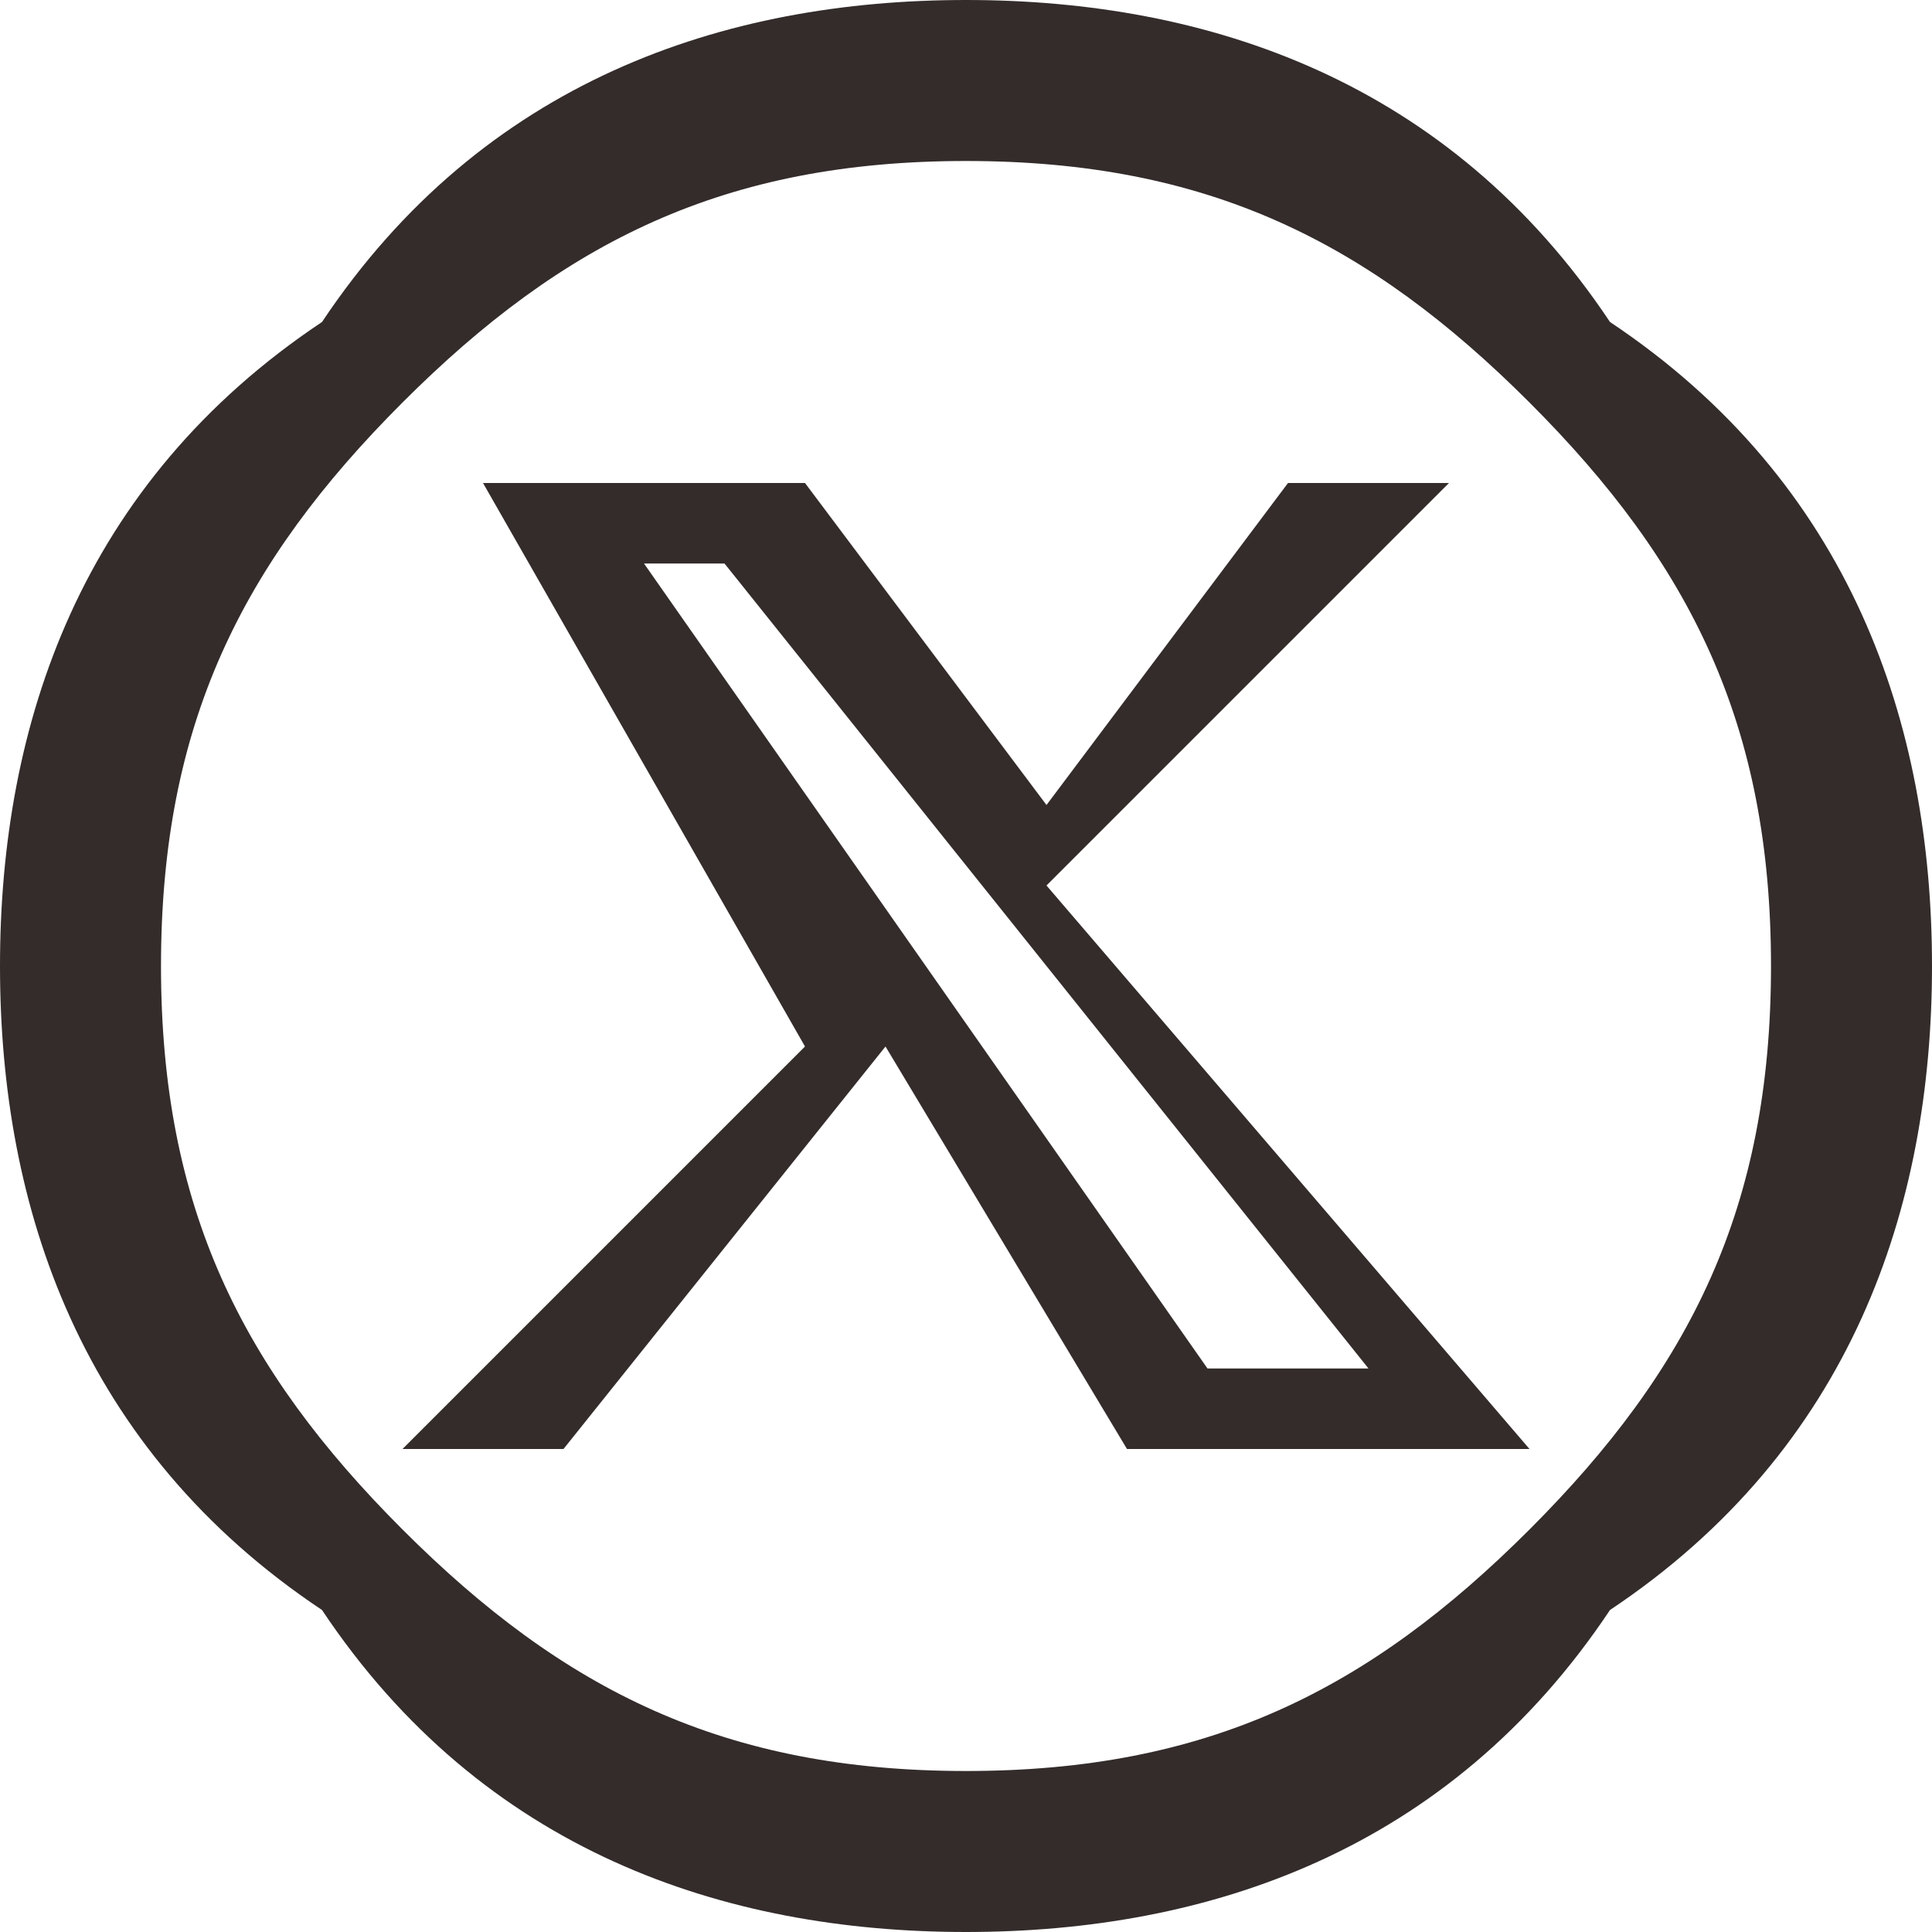
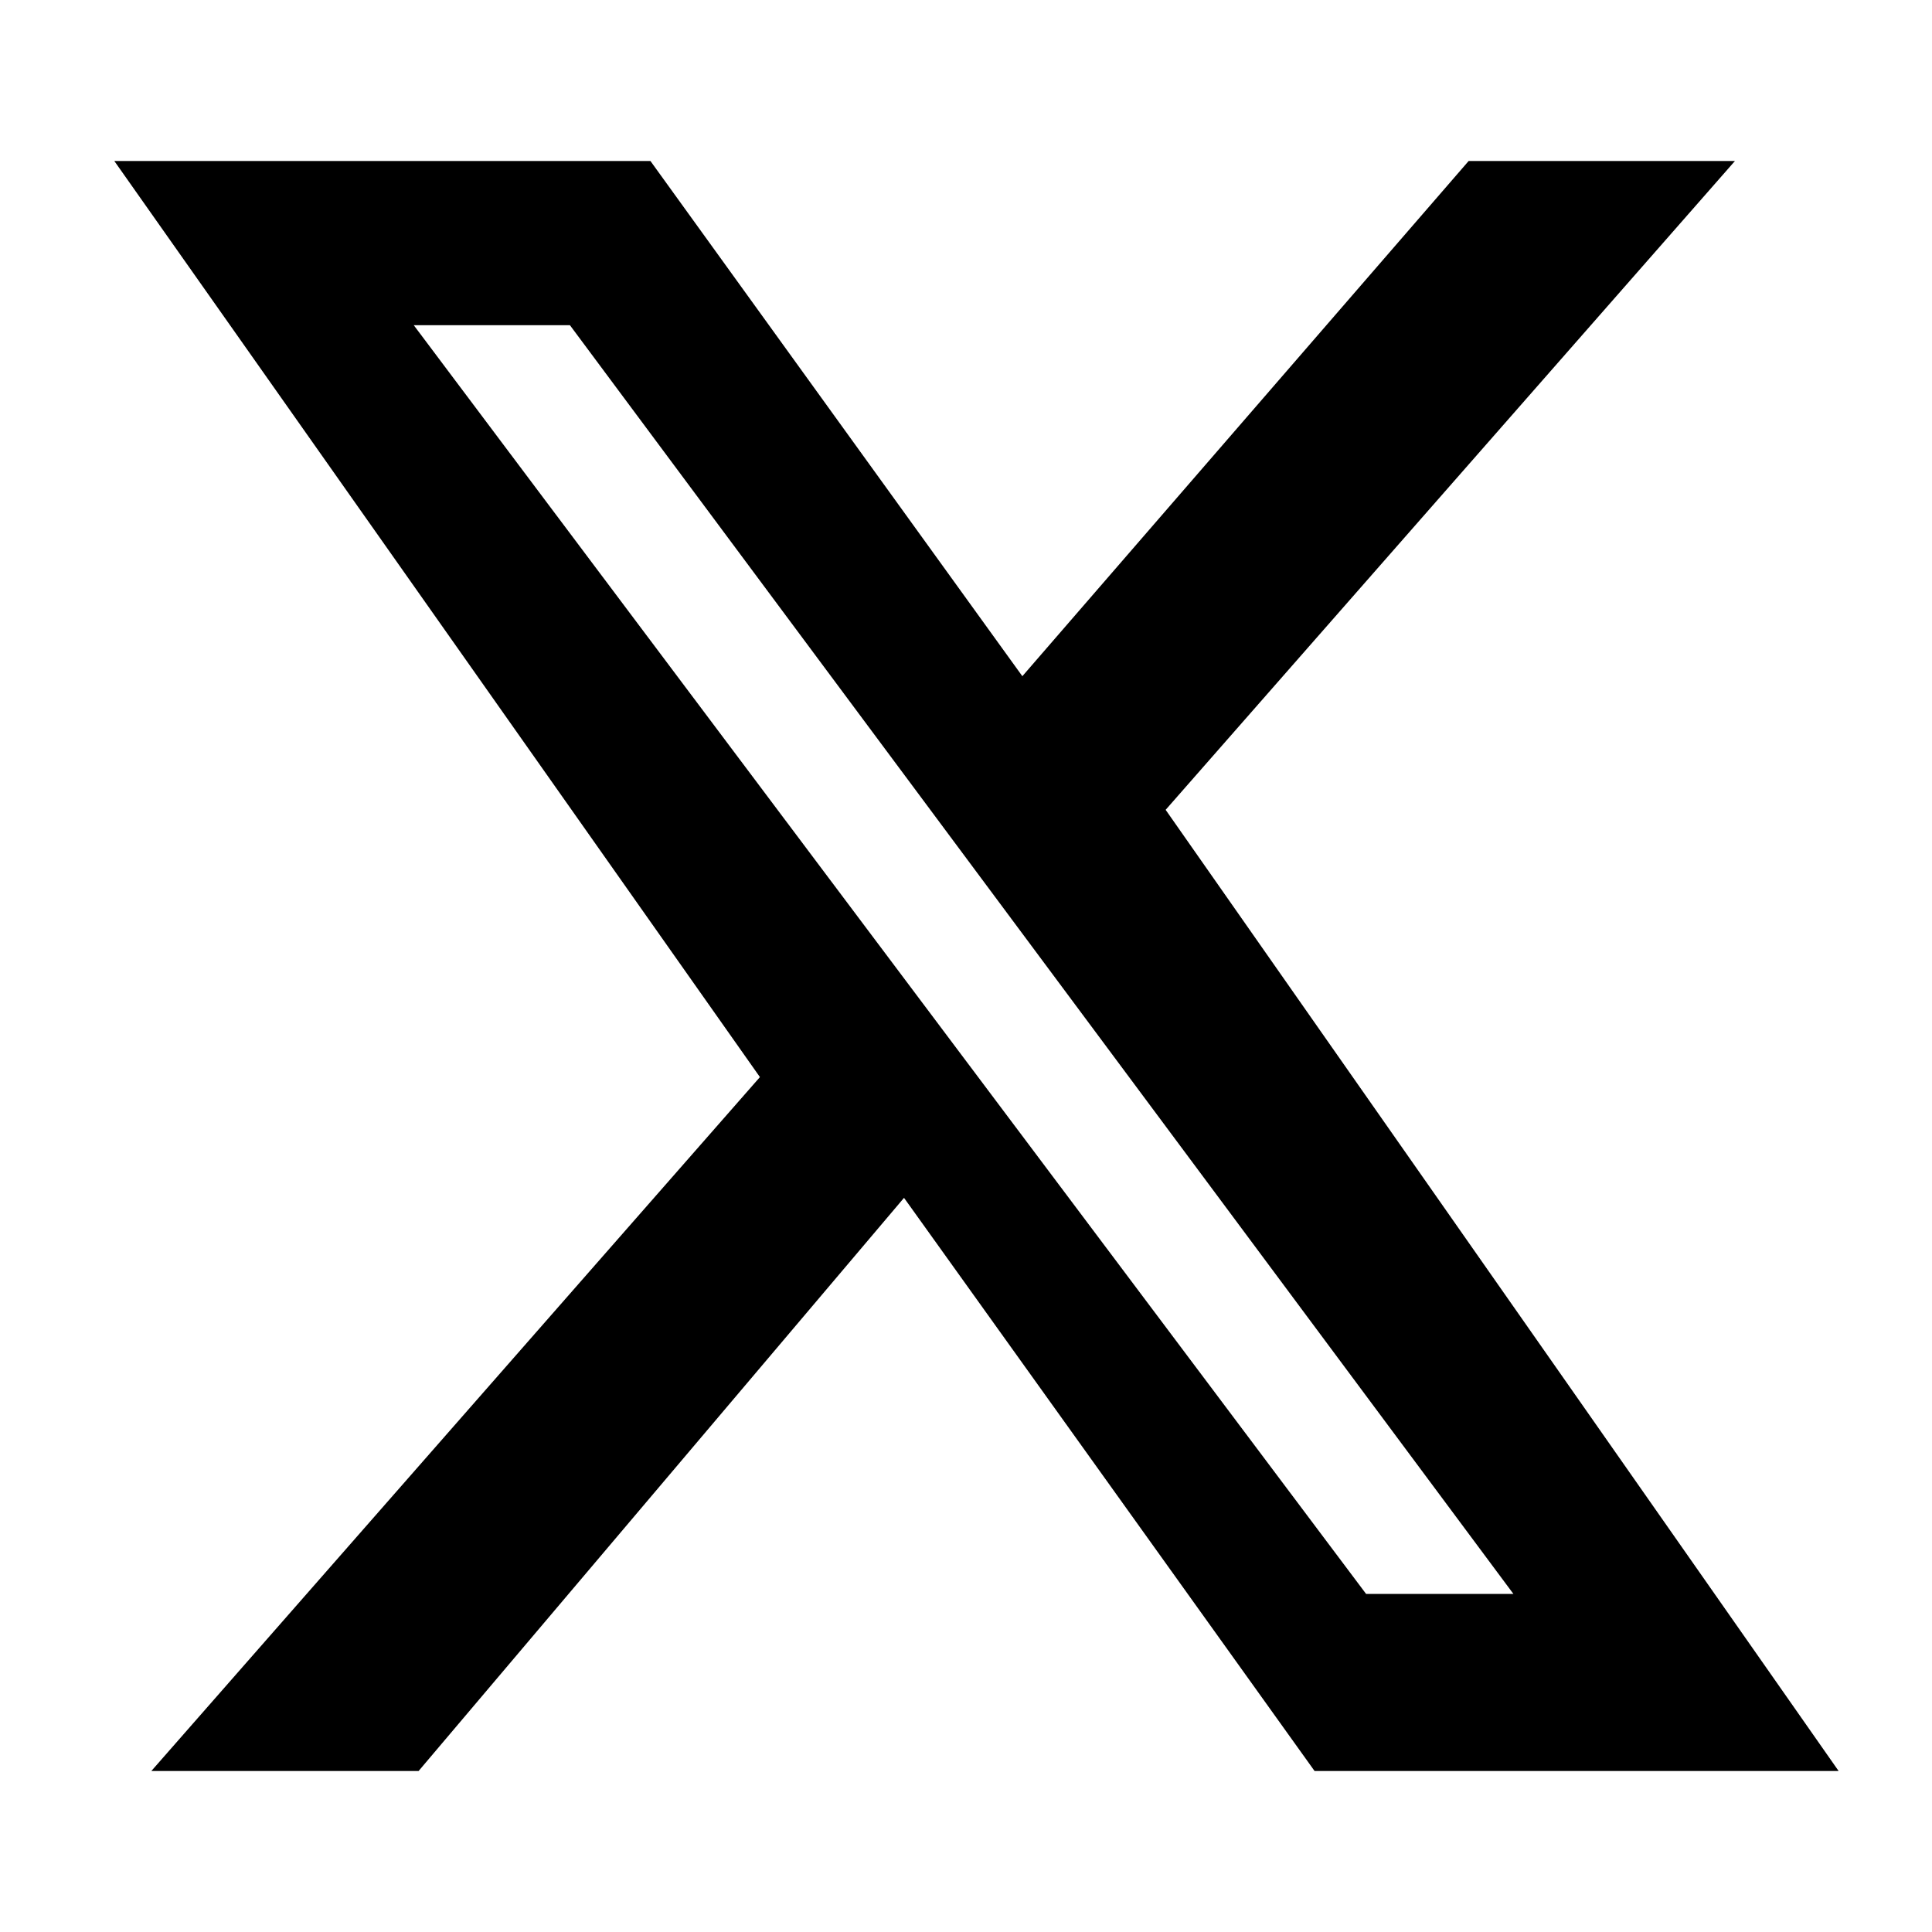
- <svg xmlns="http://www.w3.org/2000/svg" xml:space="preserve" width="24px" height="24px" version="1.1" style="shape-rendering:geometricPrecision; text-rendering:geometricPrecision; image-rendering:optimizeQuality; fill-rule:evenodd; clip-rule:evenodd" viewBox="0 0 24 24">
-   <defs>
-     <style type="text/css">
-    
-     .fil0 {fill:#332C2B;fill-rule:nonzero}
-    
-   </style>
-   </defs>
-   <g id="Layer_x0020_1">
-     <path class="fil0" d="M12 0c3,0 6,1 8,4 3,2 4,5 4,8 0,3 -1,6 -4,8 -2,3 -5,4 -8,4 -3,0 -6,-1 -8,-4 -3,-2 -4,-5 -4,-8 0,-3 1,-6 4,-8 2,-3 5,-4 8,-4zm-6 6l4 0 3 4 3 -4 2 0 -5 5 6 7 -5 0 -3 -5 -4 5 -2 0 5 -5 -4 -7zm2 1l7 10 2 0 -8 -10 -1 0zm11 -2c-2,-2 -4,-3 -7,-3 -3,0 -5,1 -7,3 -2,2 -3,4 -3,7 0,3 1,5 3,7 2,2 4,3 7,3 3,0 5,-1 7,-3 2,-2 3,-4 3,-7 0,-3 -1,-5 -3,-7z" />
-   </g>
+ <svg xmlns="http://www.w3.org/2000/svg" viewBox="0 0 24 24" width="24" height="24" fill="currentColor" aria-hidden="true">
+   <path d="M18.244 2H21.552L14.48 10.06L22.84 22H16.33L11.23 14.88L5.2 22H1.88L9.44 13.38L1.42 2H8.08L12.7 8.4L18.244 2ZM16.97 19.8H18.8L7.08 4.04H5.14L16.97 19.8Z" />
</svg>
